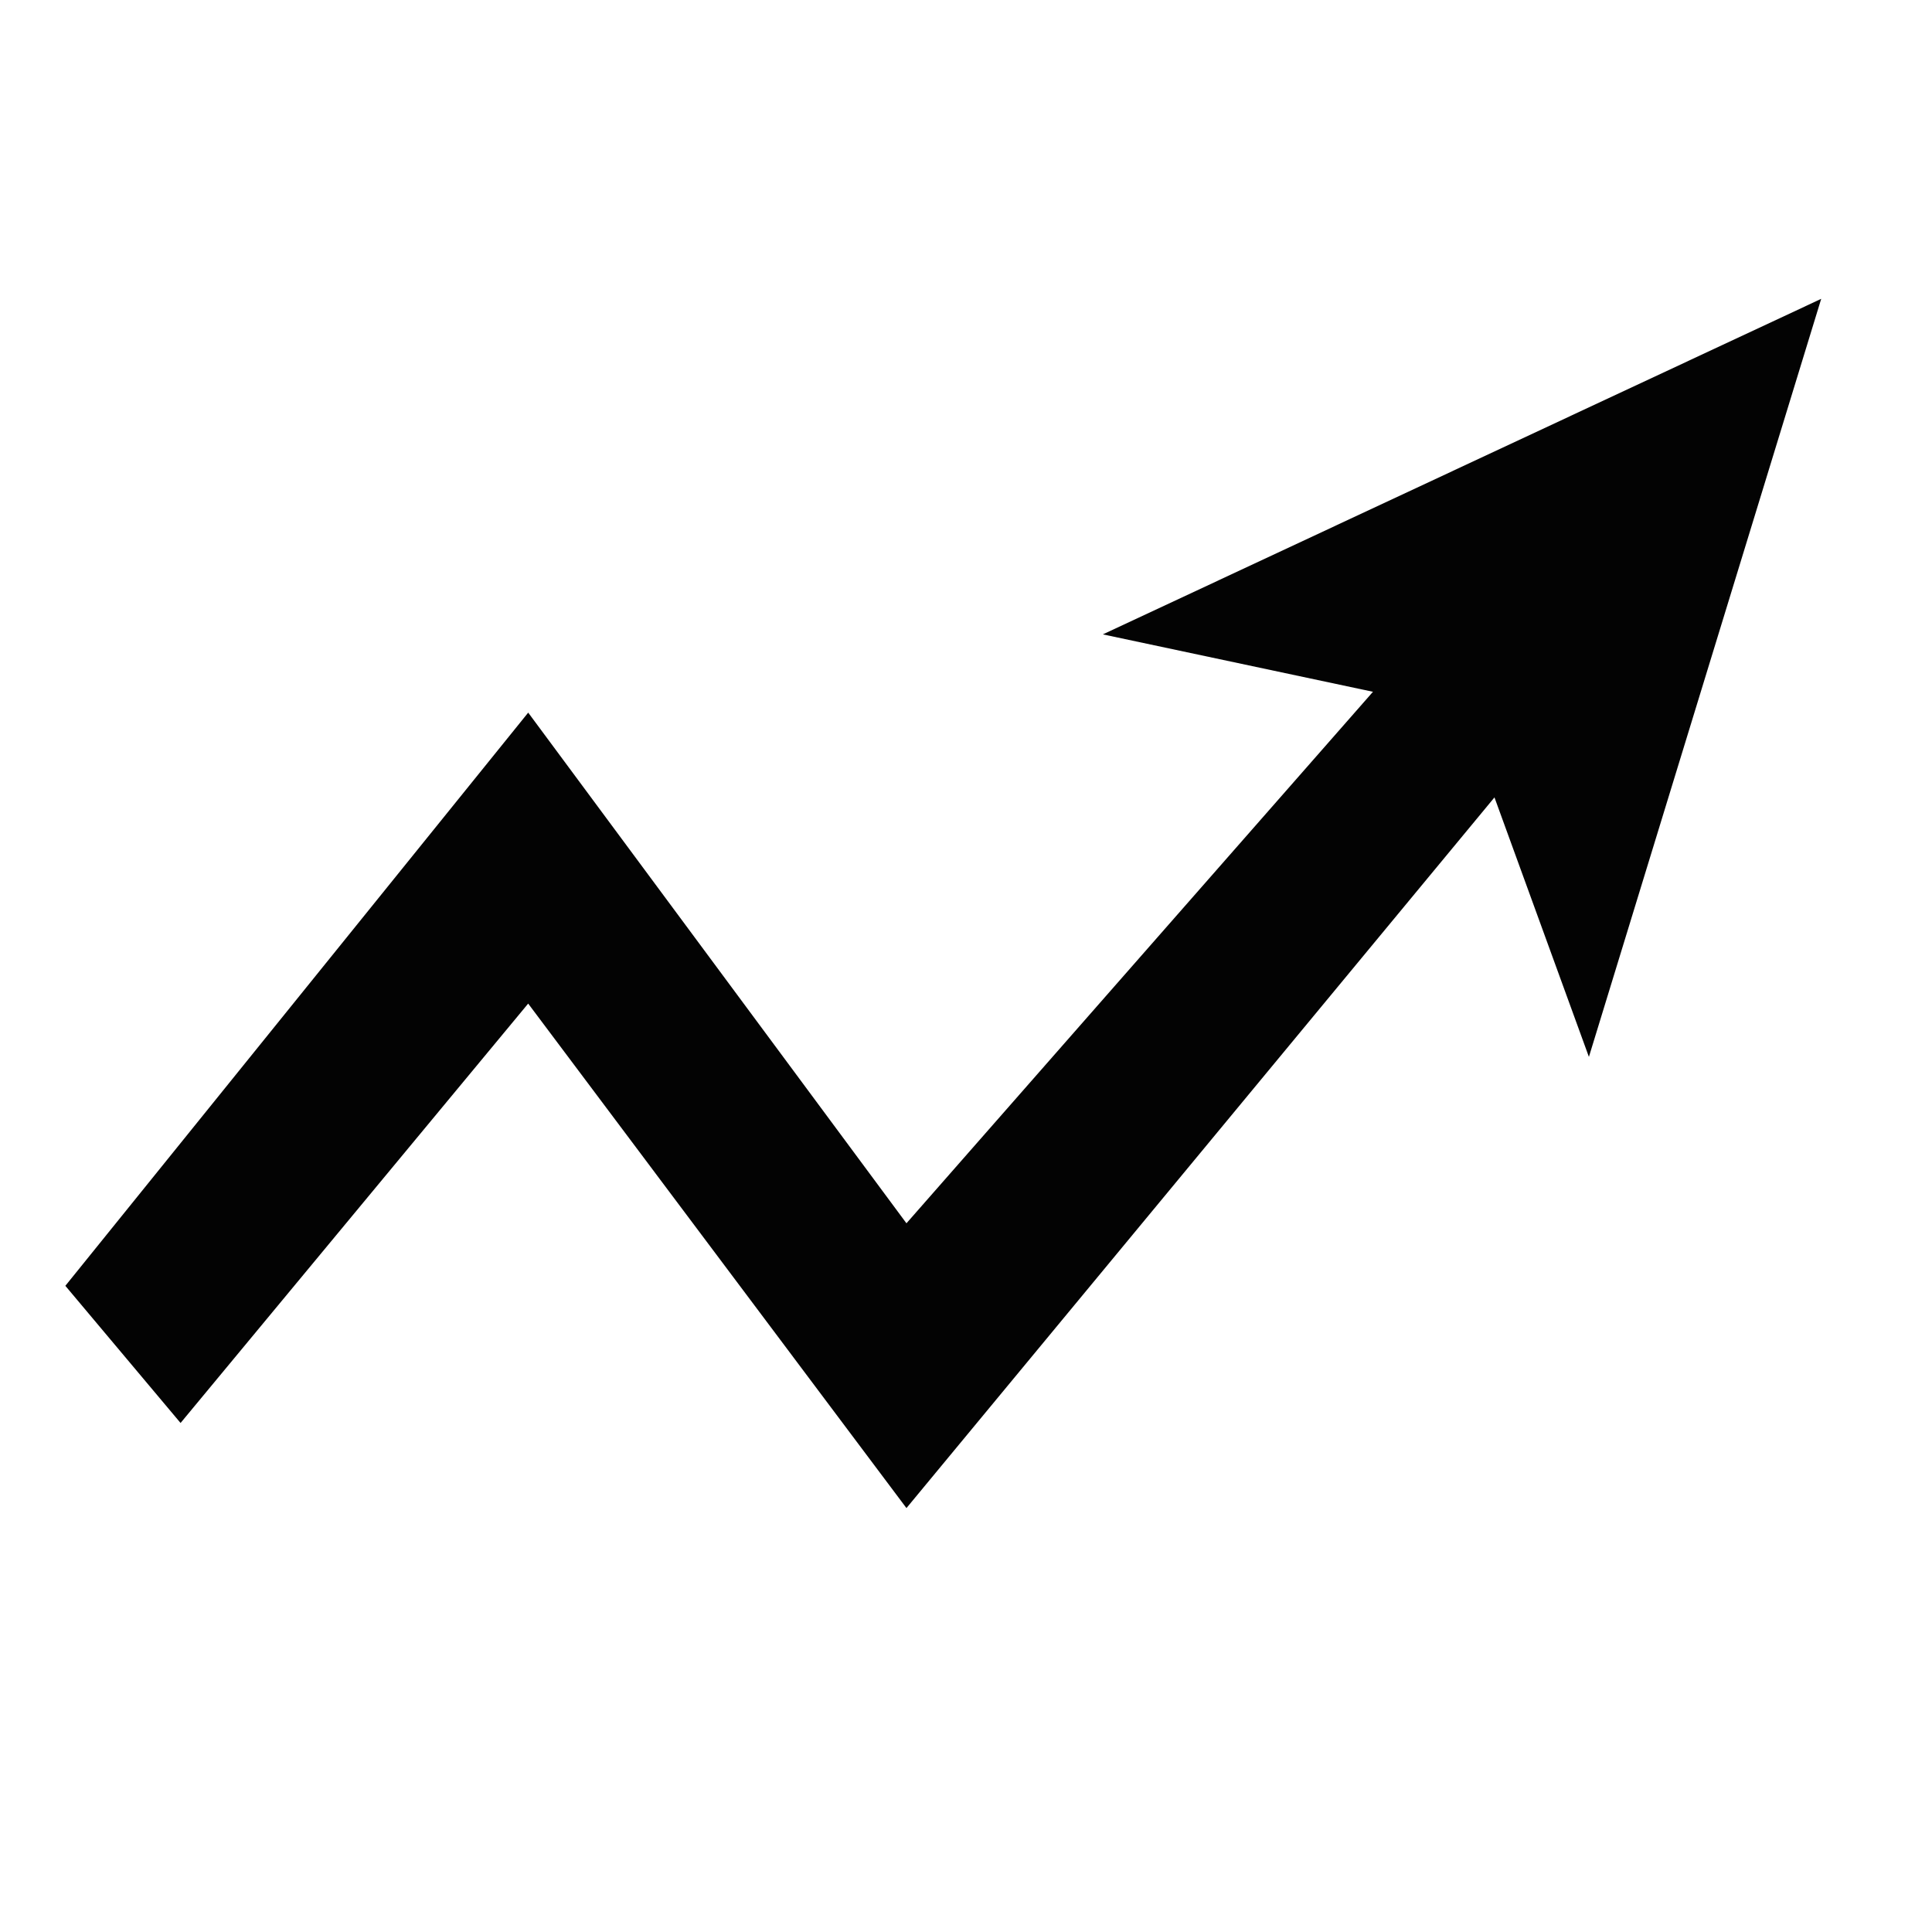
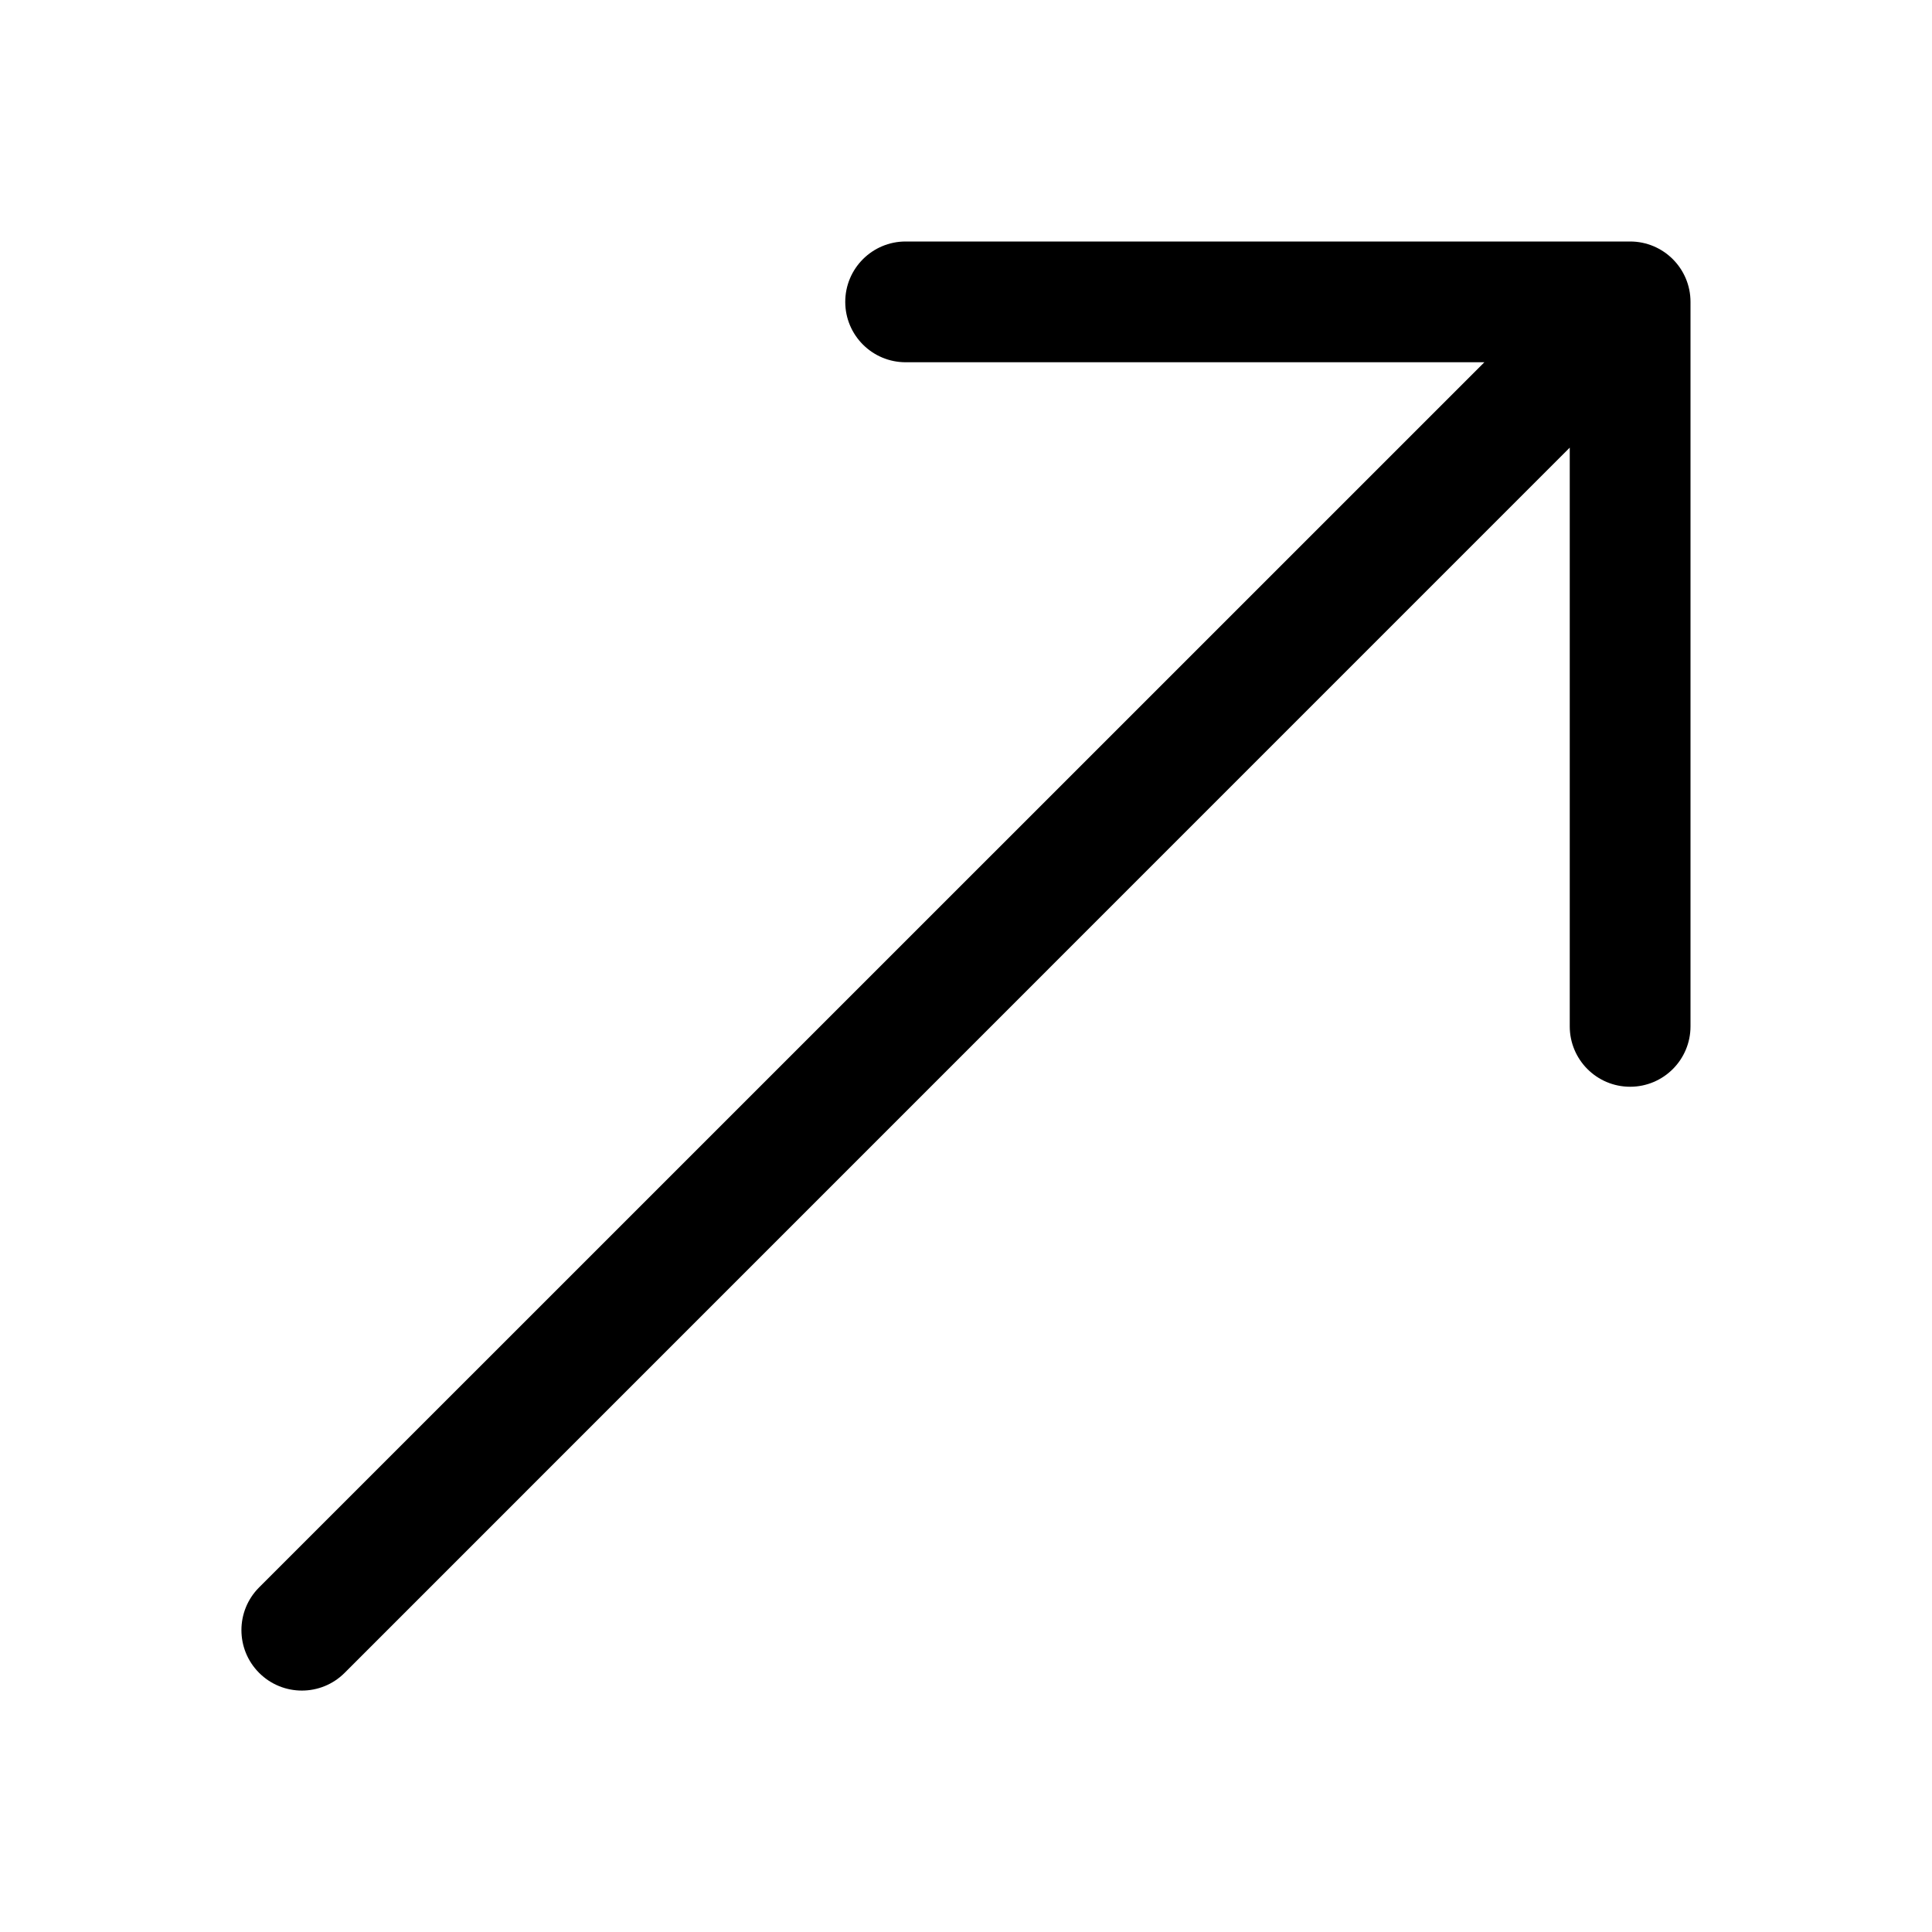
- <svg xmlns="http://www.w3.org/2000/svg" xmlns:xlink="http://www.w3.org/1999/xlink" width="24px" height="24px" viewBox="0 0 24 24" version="1.1">
-   <defs>
-     <path d="M19.738,13.129 L18.565,9.906 L11.26,18.733 L6.561,12.467 L2.243,17.677 L0.812,15.972 L6.561,8.852 L11.26,15.197 L17.055,8.593 L13.7,7.88 L22.623,3.712 Z" id="path-1" />
-   </defs>
-   <g id="画框-2" stroke="none" fill="none" xlink:href="#path-1" fill-rule="evenodd">
-     <polygon id="路径" fill="#030303" transform="translate(12.9877, 11.1768) rotate(-49) translate(-12.9877, -11.1768)" points="15.943 9.552 24.943 13.552 15.943 17.552 17.606 14.552 6.151 14.831 7.798 7.173 1.033 7.332 1.38 5.134 10.526 4.802 8.821 12.51 17.606 12.552" />
-   </g>
+ <svg xmlns="http://www.w3.org/2000/svg" width="16" height="16" fill="currentColor" viewBox="0 0 16 16">
+   <path fill-rule="evenodd" d="M14 2.5a.5.5 0 0 0-.5-.5h-6a.5.5 0 0 0 0 1h4.793L2.146 13.146a.5.5 0 0 0 .708.708L13 3.707V8.5a.5.5 0 0 0 1 0z" />
</svg>
